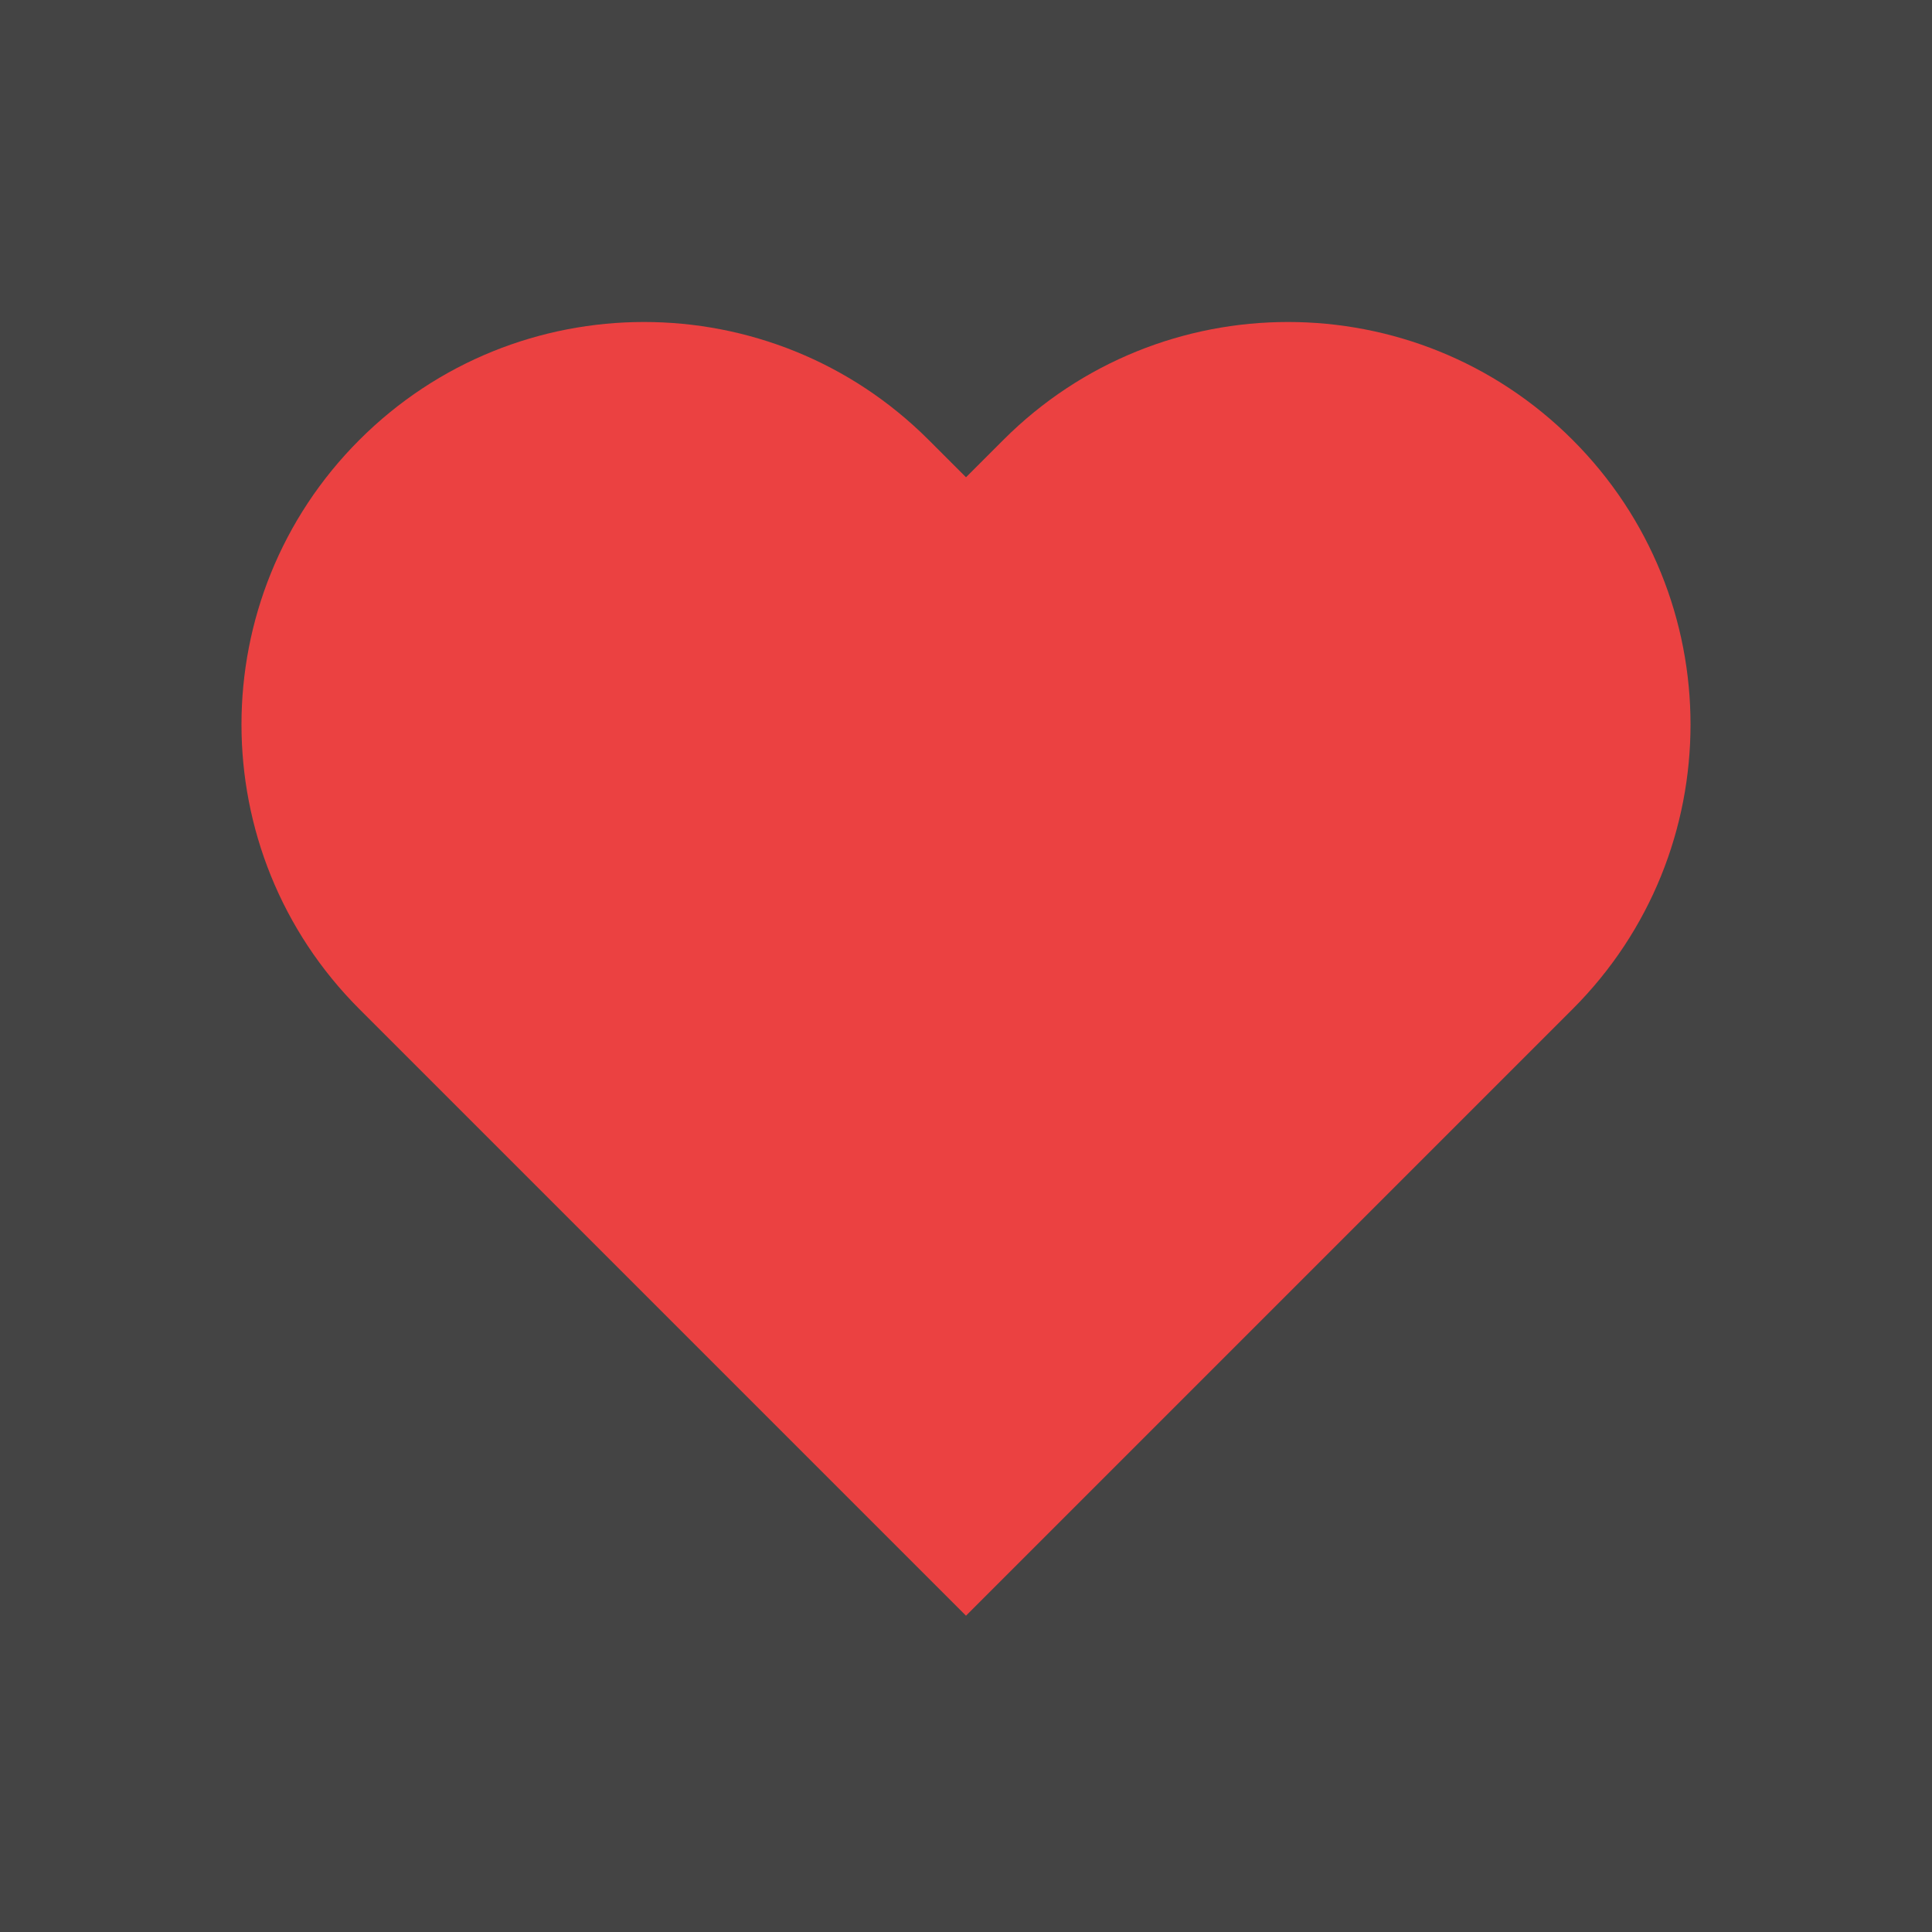
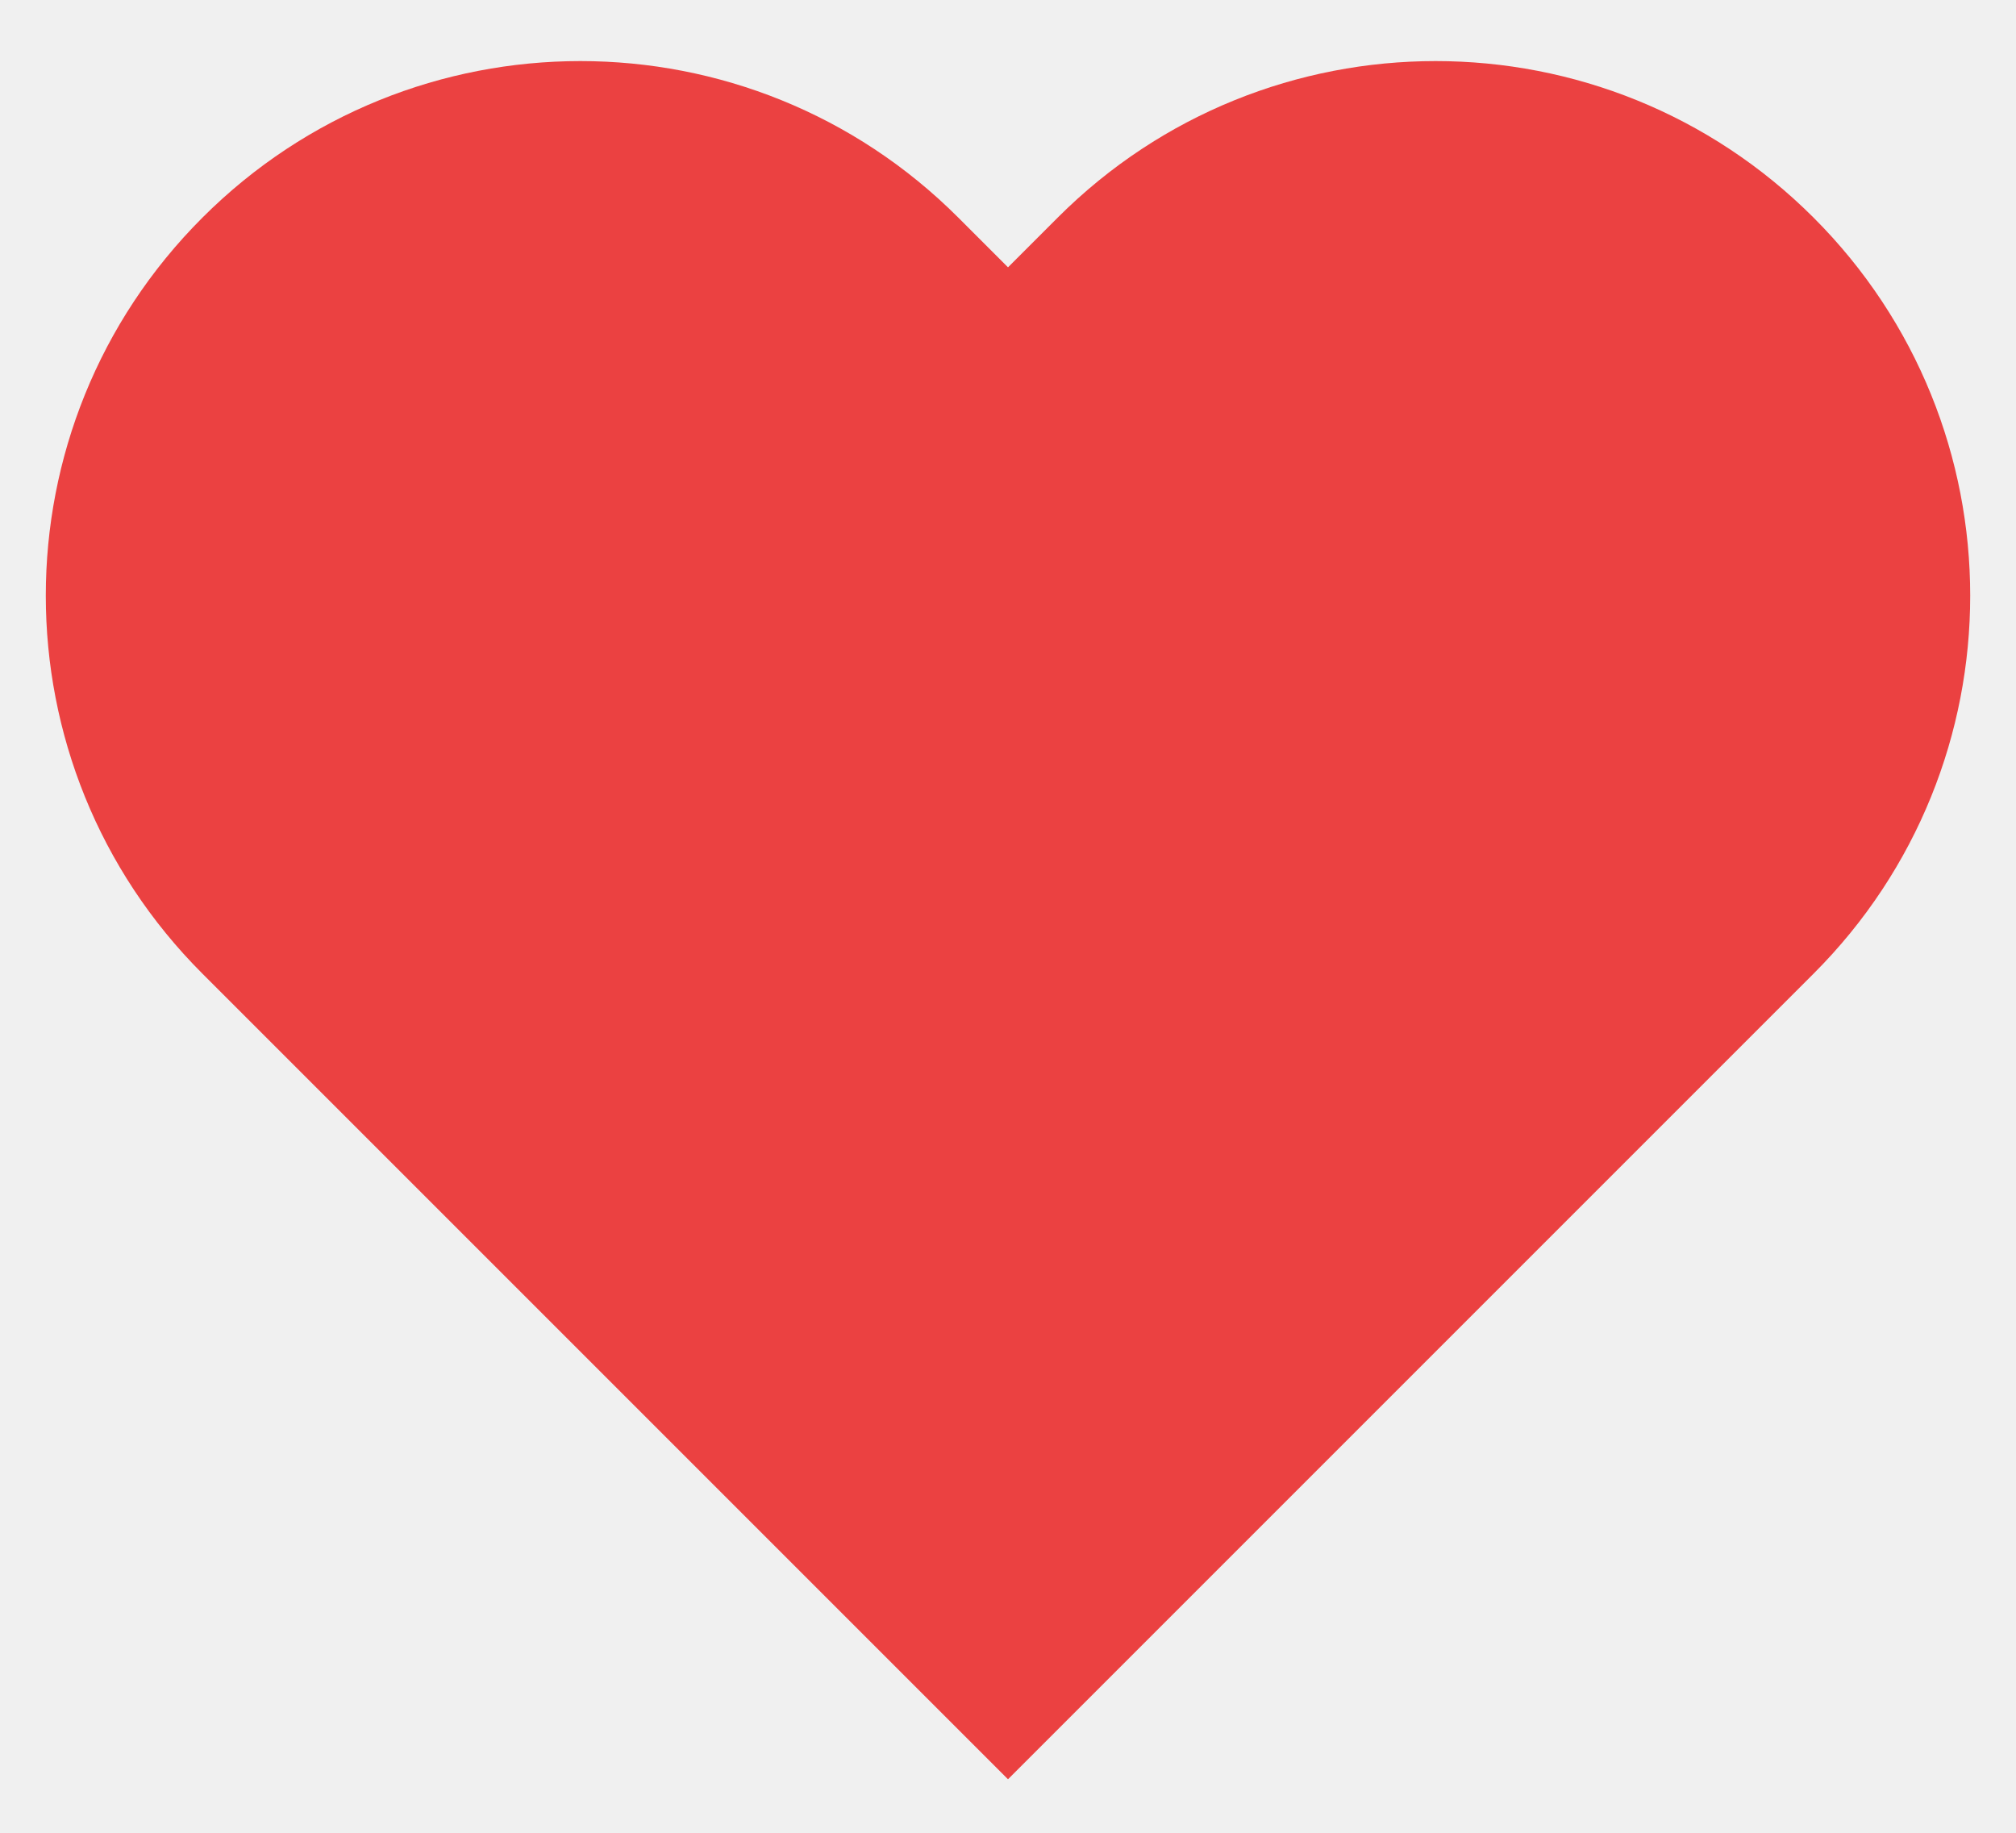
- <svg xmlns="http://www.w3.org/2000/svg" width="28" height="28" viewBox="0 0 28 28" fill="none">
-   <rect width="28" height="28" fill="#1E1E1E" />
-   <g id="ì»´í¬ëí¸">
-     <path d="M-1851 -763C-1851 -764.105 -1850.1 -765 -1849 -765H2951C2952.1 -765 2953 -764.105 2953 -763V1178C2953 1179.1 2952.1 1180 2951 1180H-1849C-1850.1 1180 -1851 1179.1 -1851 1178V-763Z" fill="#444444" />
-     <path d="M-1849 -764H2951V-766H-1849V-764ZM2952 -763V1178H2954V-763H2952ZM2951 1179H-1849V1181H2951V1179ZM-1850 1178V-763H-1852V1178H-1850ZM-1849 1179C-1849.55 1179 -1850 1178.55 -1850 1178H-1852C-1852 1179.66 -1850.66 1181 -1849 1181V1179ZM2952 1178C2952 1178.55 2951.55 1179 2951 1179V1181C2952.66 1181 2954 1179.66 2954 1178H2952ZM2951 -764C2951.55 -764 2952 -763.552 2952 -763H2954C2954 -764.657 2952.66 -766 2951 -766V-764ZM-1849 -766C-1850.66 -766 -1852 -764.657 -1852 -763H-1850C-1850 -763.552 -1849.55 -764 -1849 -764V-766Z" fill="white" fill-opacity="0.1" />
-     <g id="icon28x">
-       <rect x="-281.5" y="-17.5" width="429" height="63" rx="4.5" stroke="#9747FF" stroke-dasharray="10 5" />
-       <g id="Name=heart-on">
-         <path id="Vector 116 (Stroke)" fill-rule="evenodd" clip-rule="evenodd" d="M5.209 6.375C7.487 4.097 11.18 4.097 13.458 6.375L14 6.917L14.542 6.375C16.82 4.097 20.513 4.097 22.791 6.375C25.07 8.653 25.07 12.347 22.791 14.625L14 23.416L5.209 14.625C2.93 12.347 2.93 8.653 5.209 6.375Z" fill="#EB4141" />
-       </g>
-     </g>
-   </g>
+ <svg xmlns="http://www.w3.org/2000/svg" width="22" height="20" viewBox="0 0 22 20" fill="none">
+   <path fill-rule="evenodd" clip-rule="evenodd" d="M2.209 2.375C4.487 0.097 8.18 0.097 10.458 2.375L11 2.917L11.542 2.375C13.82 0.097 17.513 0.097 19.791 2.375C22.07 4.653 22.07 8.347 19.791 10.625L11 19.416L2.209 10.625C-0.07 8.347 -0.07 4.653 2.209 2.375Z" fill="#EB4141" />
</svg>
